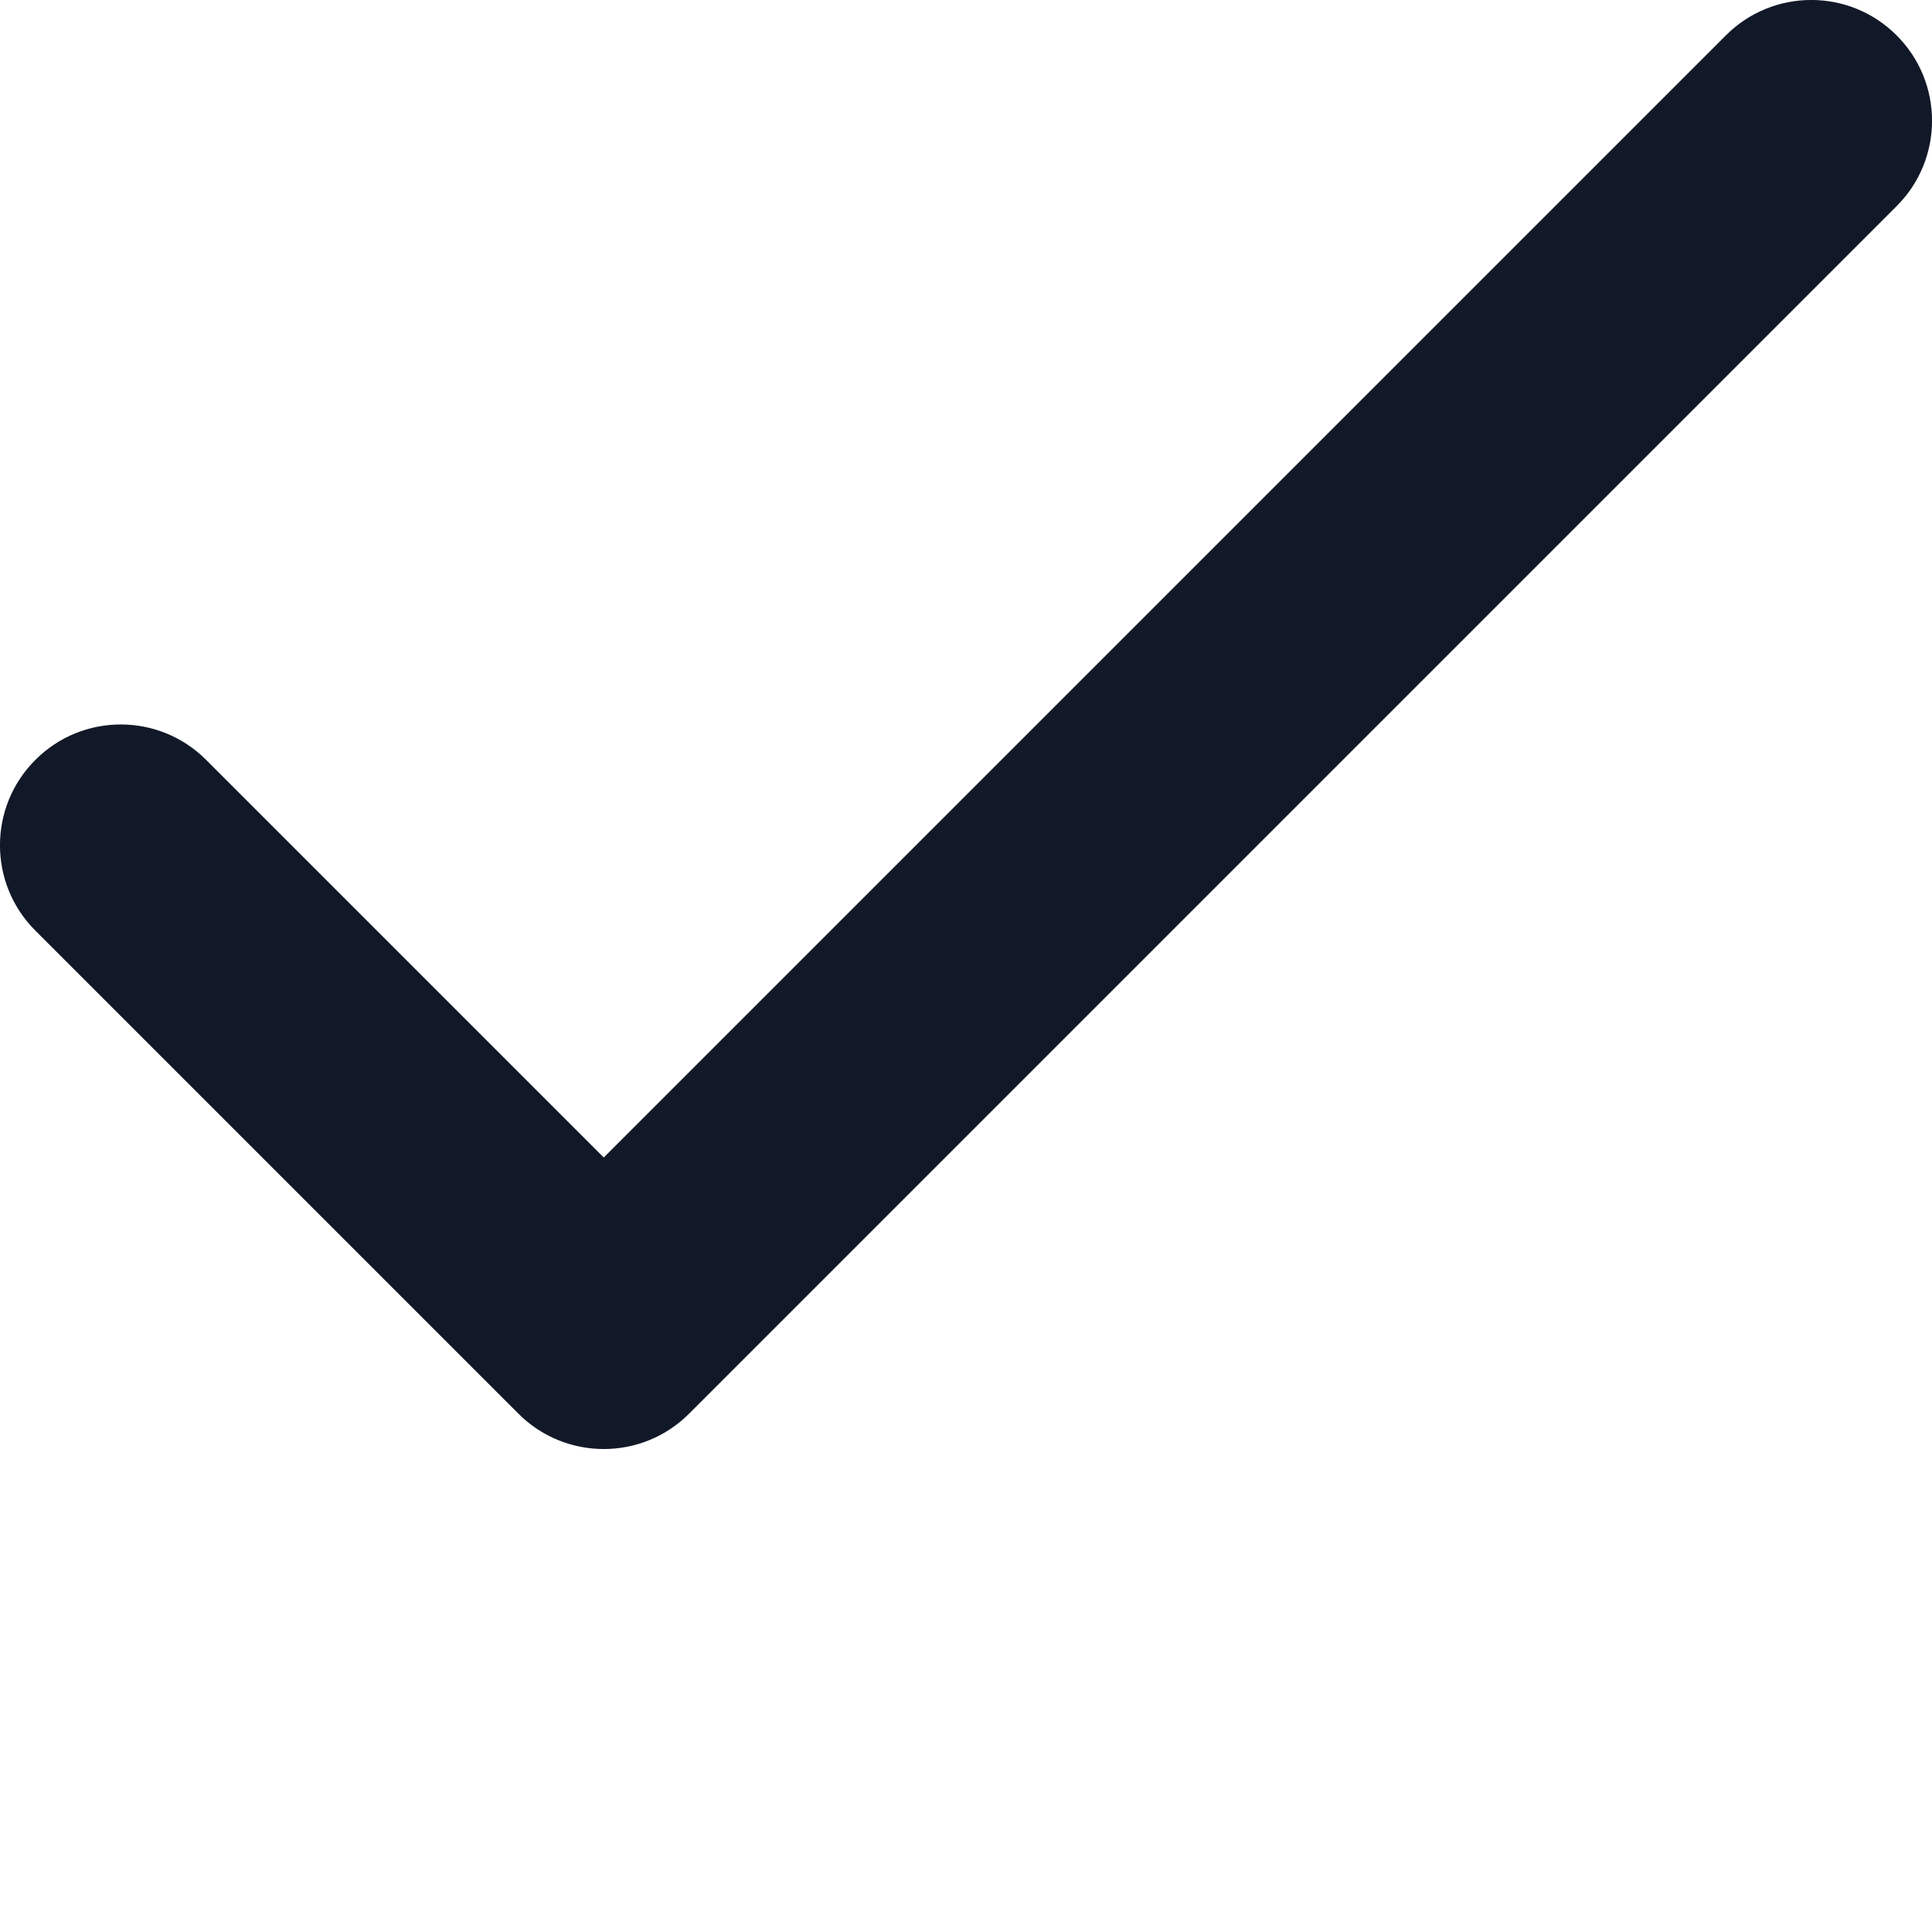
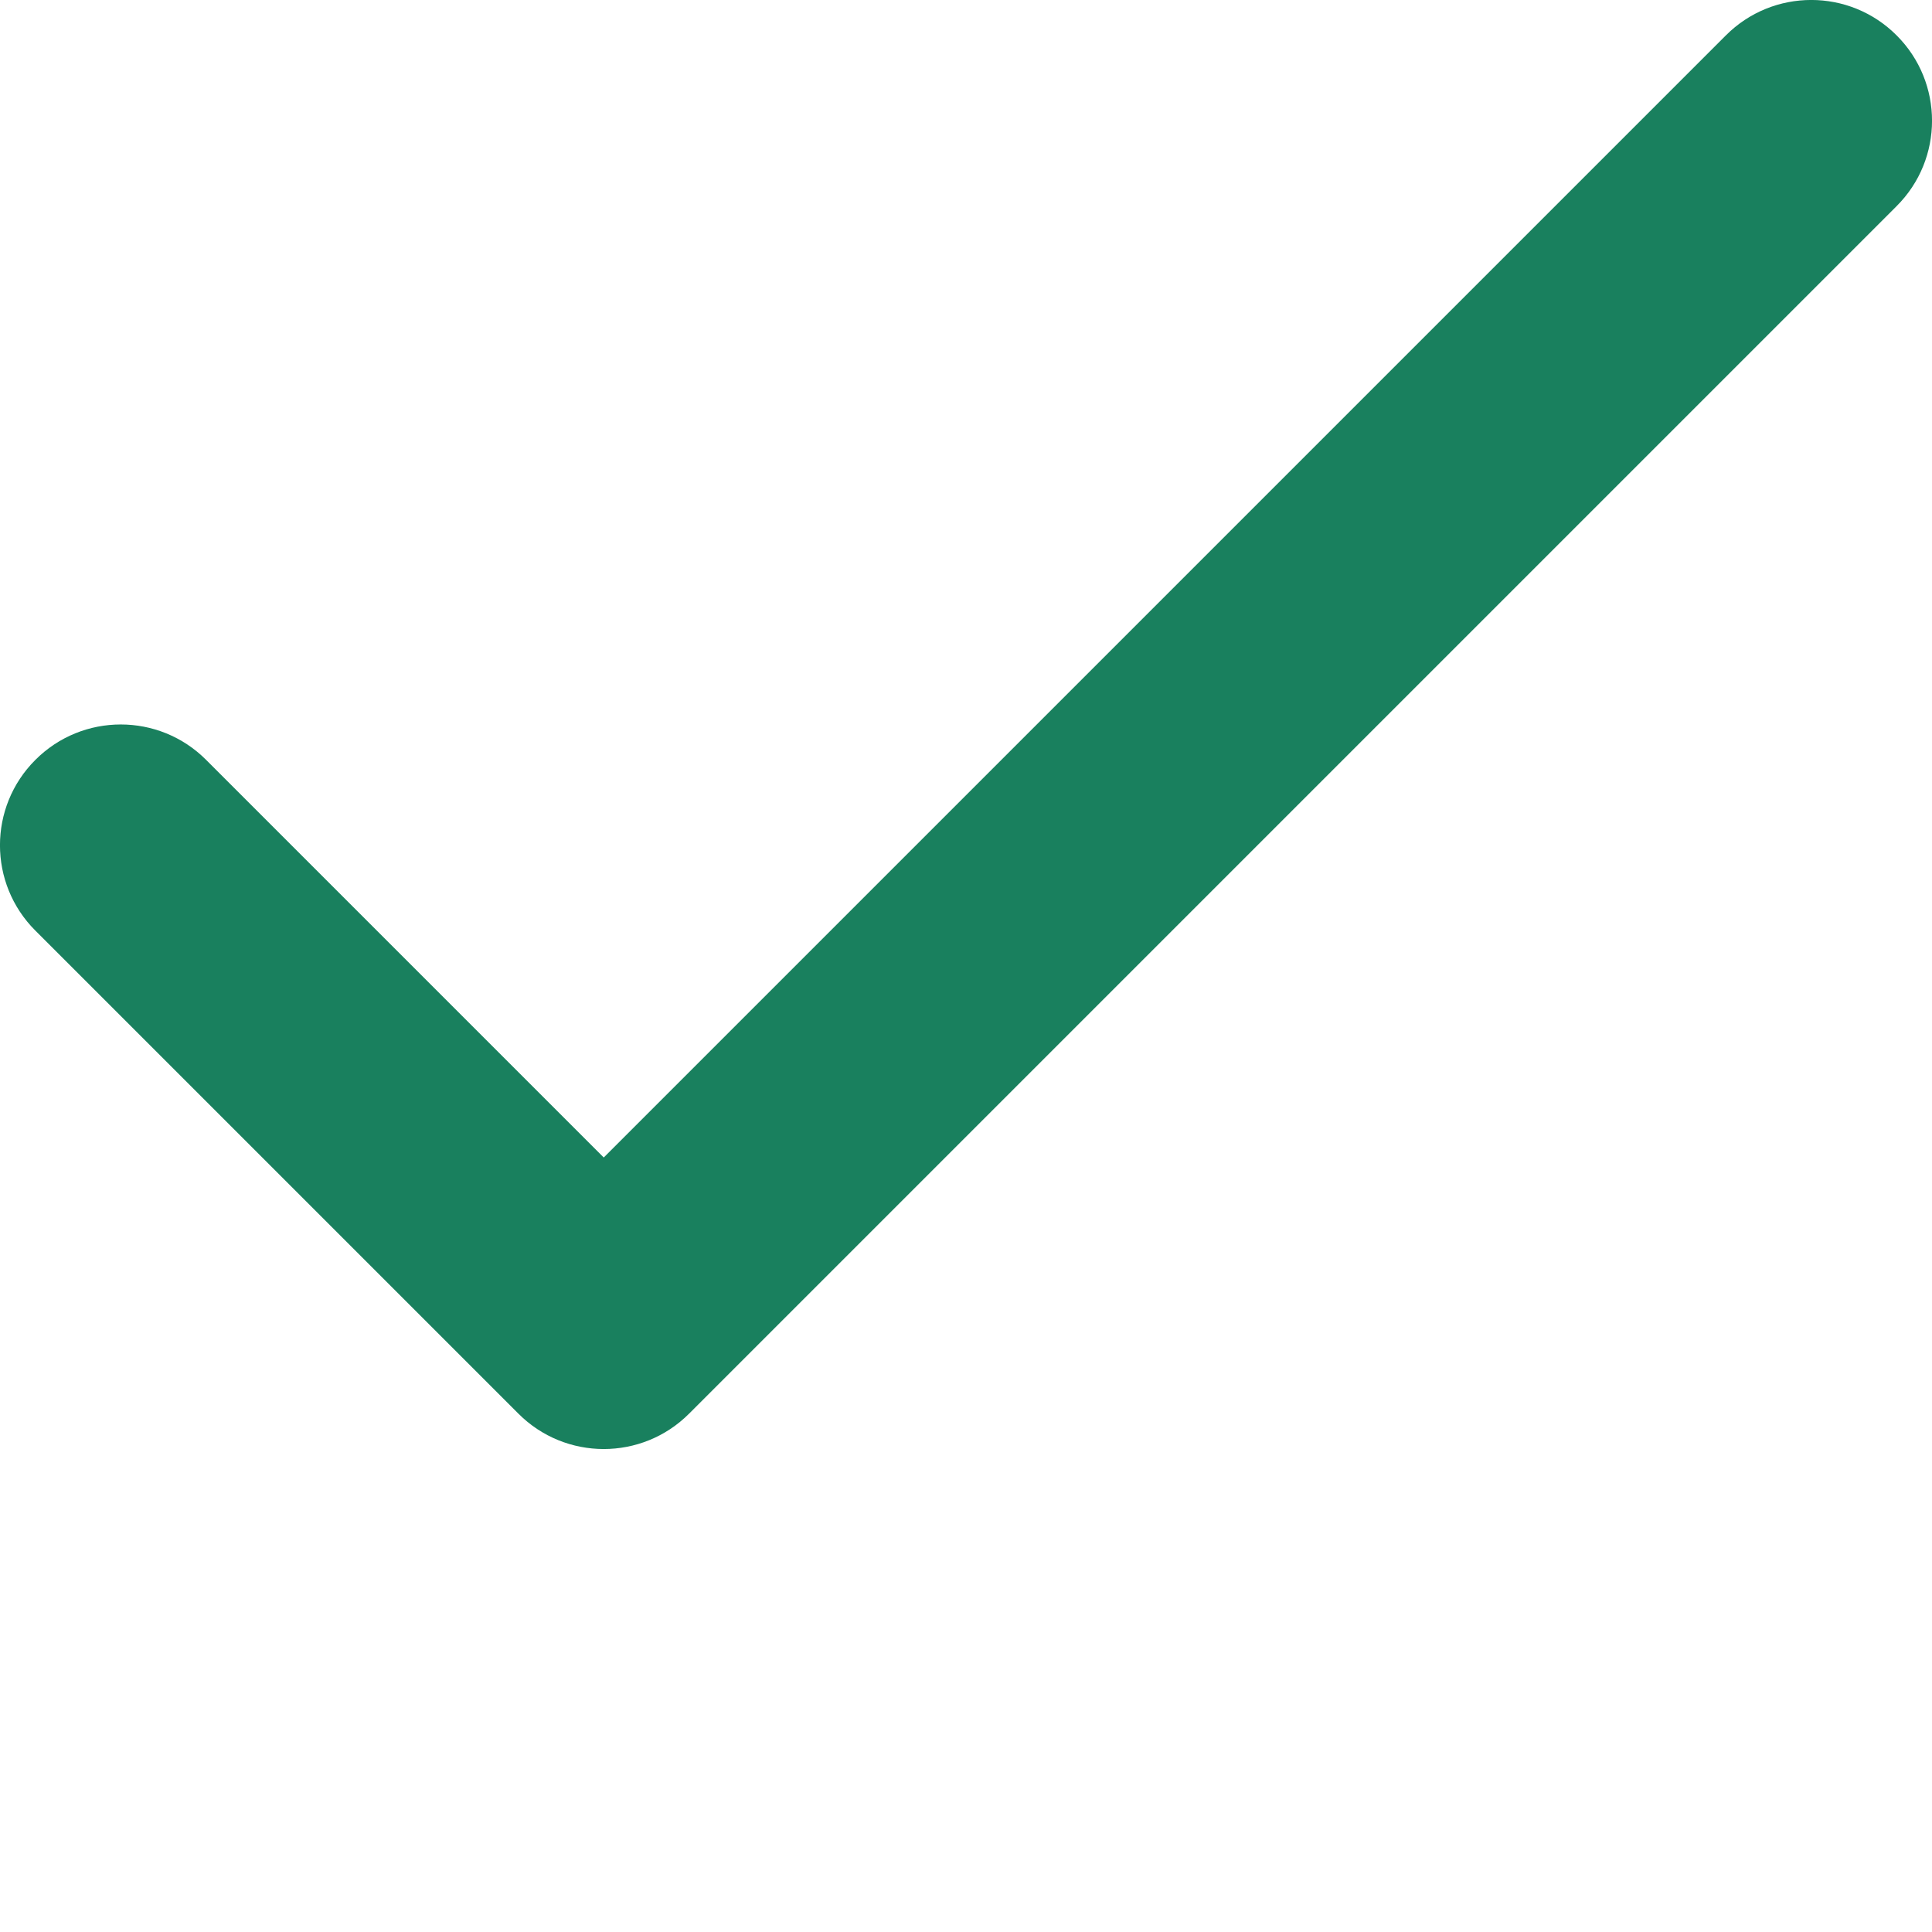
<svg xmlns="http://www.w3.org/2000/svg" width="16" height="16" viewBox="0 0 16 16" fill="none">
-   <path fill-rule="evenodd" clip-rule="evenodd" d="M15.707 0.293C16.098 0.683 16.098 1.317 15.707 1.707L5.707 11.707C5.317 12.098 4.683 12.098 4.293 11.707L0.293 7.707C-0.098 7.317 -0.098 6.683 0.293 6.293C0.683 5.902 1.317 5.902 1.707 6.293L5 9.586L14.293 0.293C14.683 -0.098 15.317 -0.098 15.707 0.293Z" fill="#111827" />
+   <path fill-rule="evenodd" clip-rule="evenodd" d="M15.707 0.293C16.098 0.683 16.098 1.317 15.707 1.707L5.707 11.707C5.317 12.098 4.683 12.098 4.293 11.707L0.293 7.707C-0.098 7.317 -0.098 6.683 0.293 6.293C0.683 5.902 1.317 5.902 1.707 6.293L5 9.586L14.293 0.293C14.683 -0.098 15.317 -0.098 15.707 0.293Z" fill="#19805e" />
</svg>
